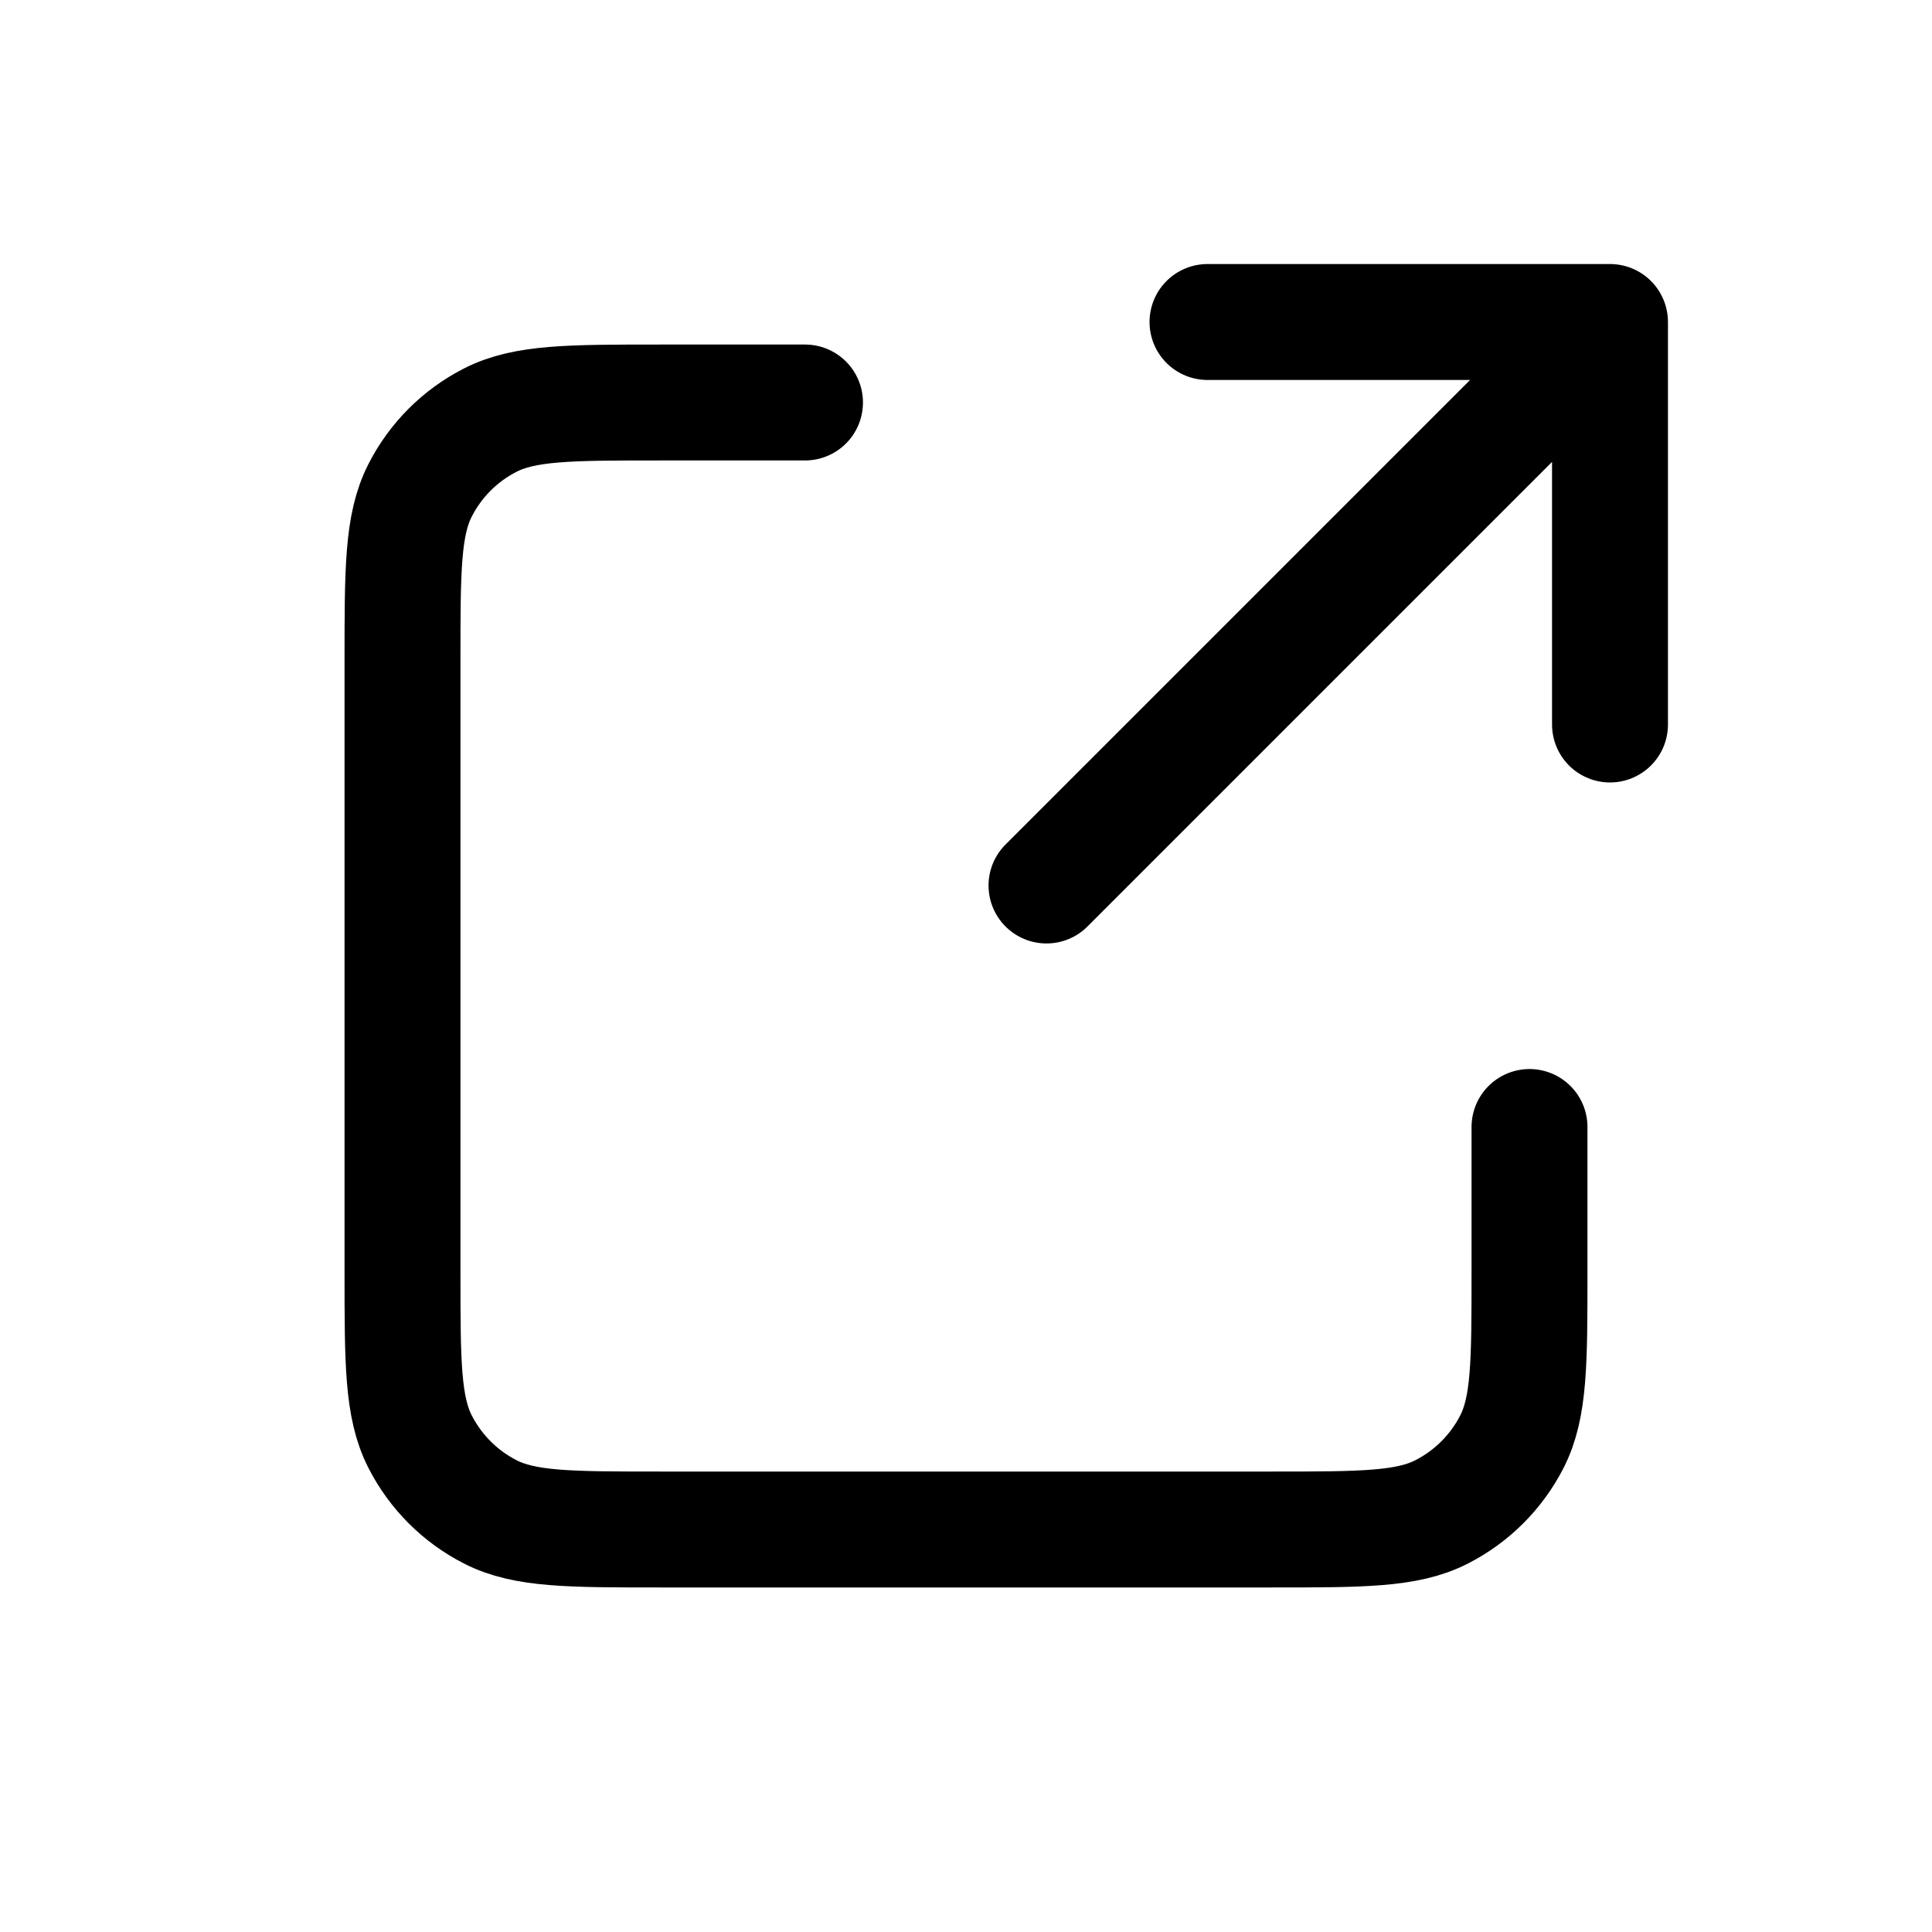
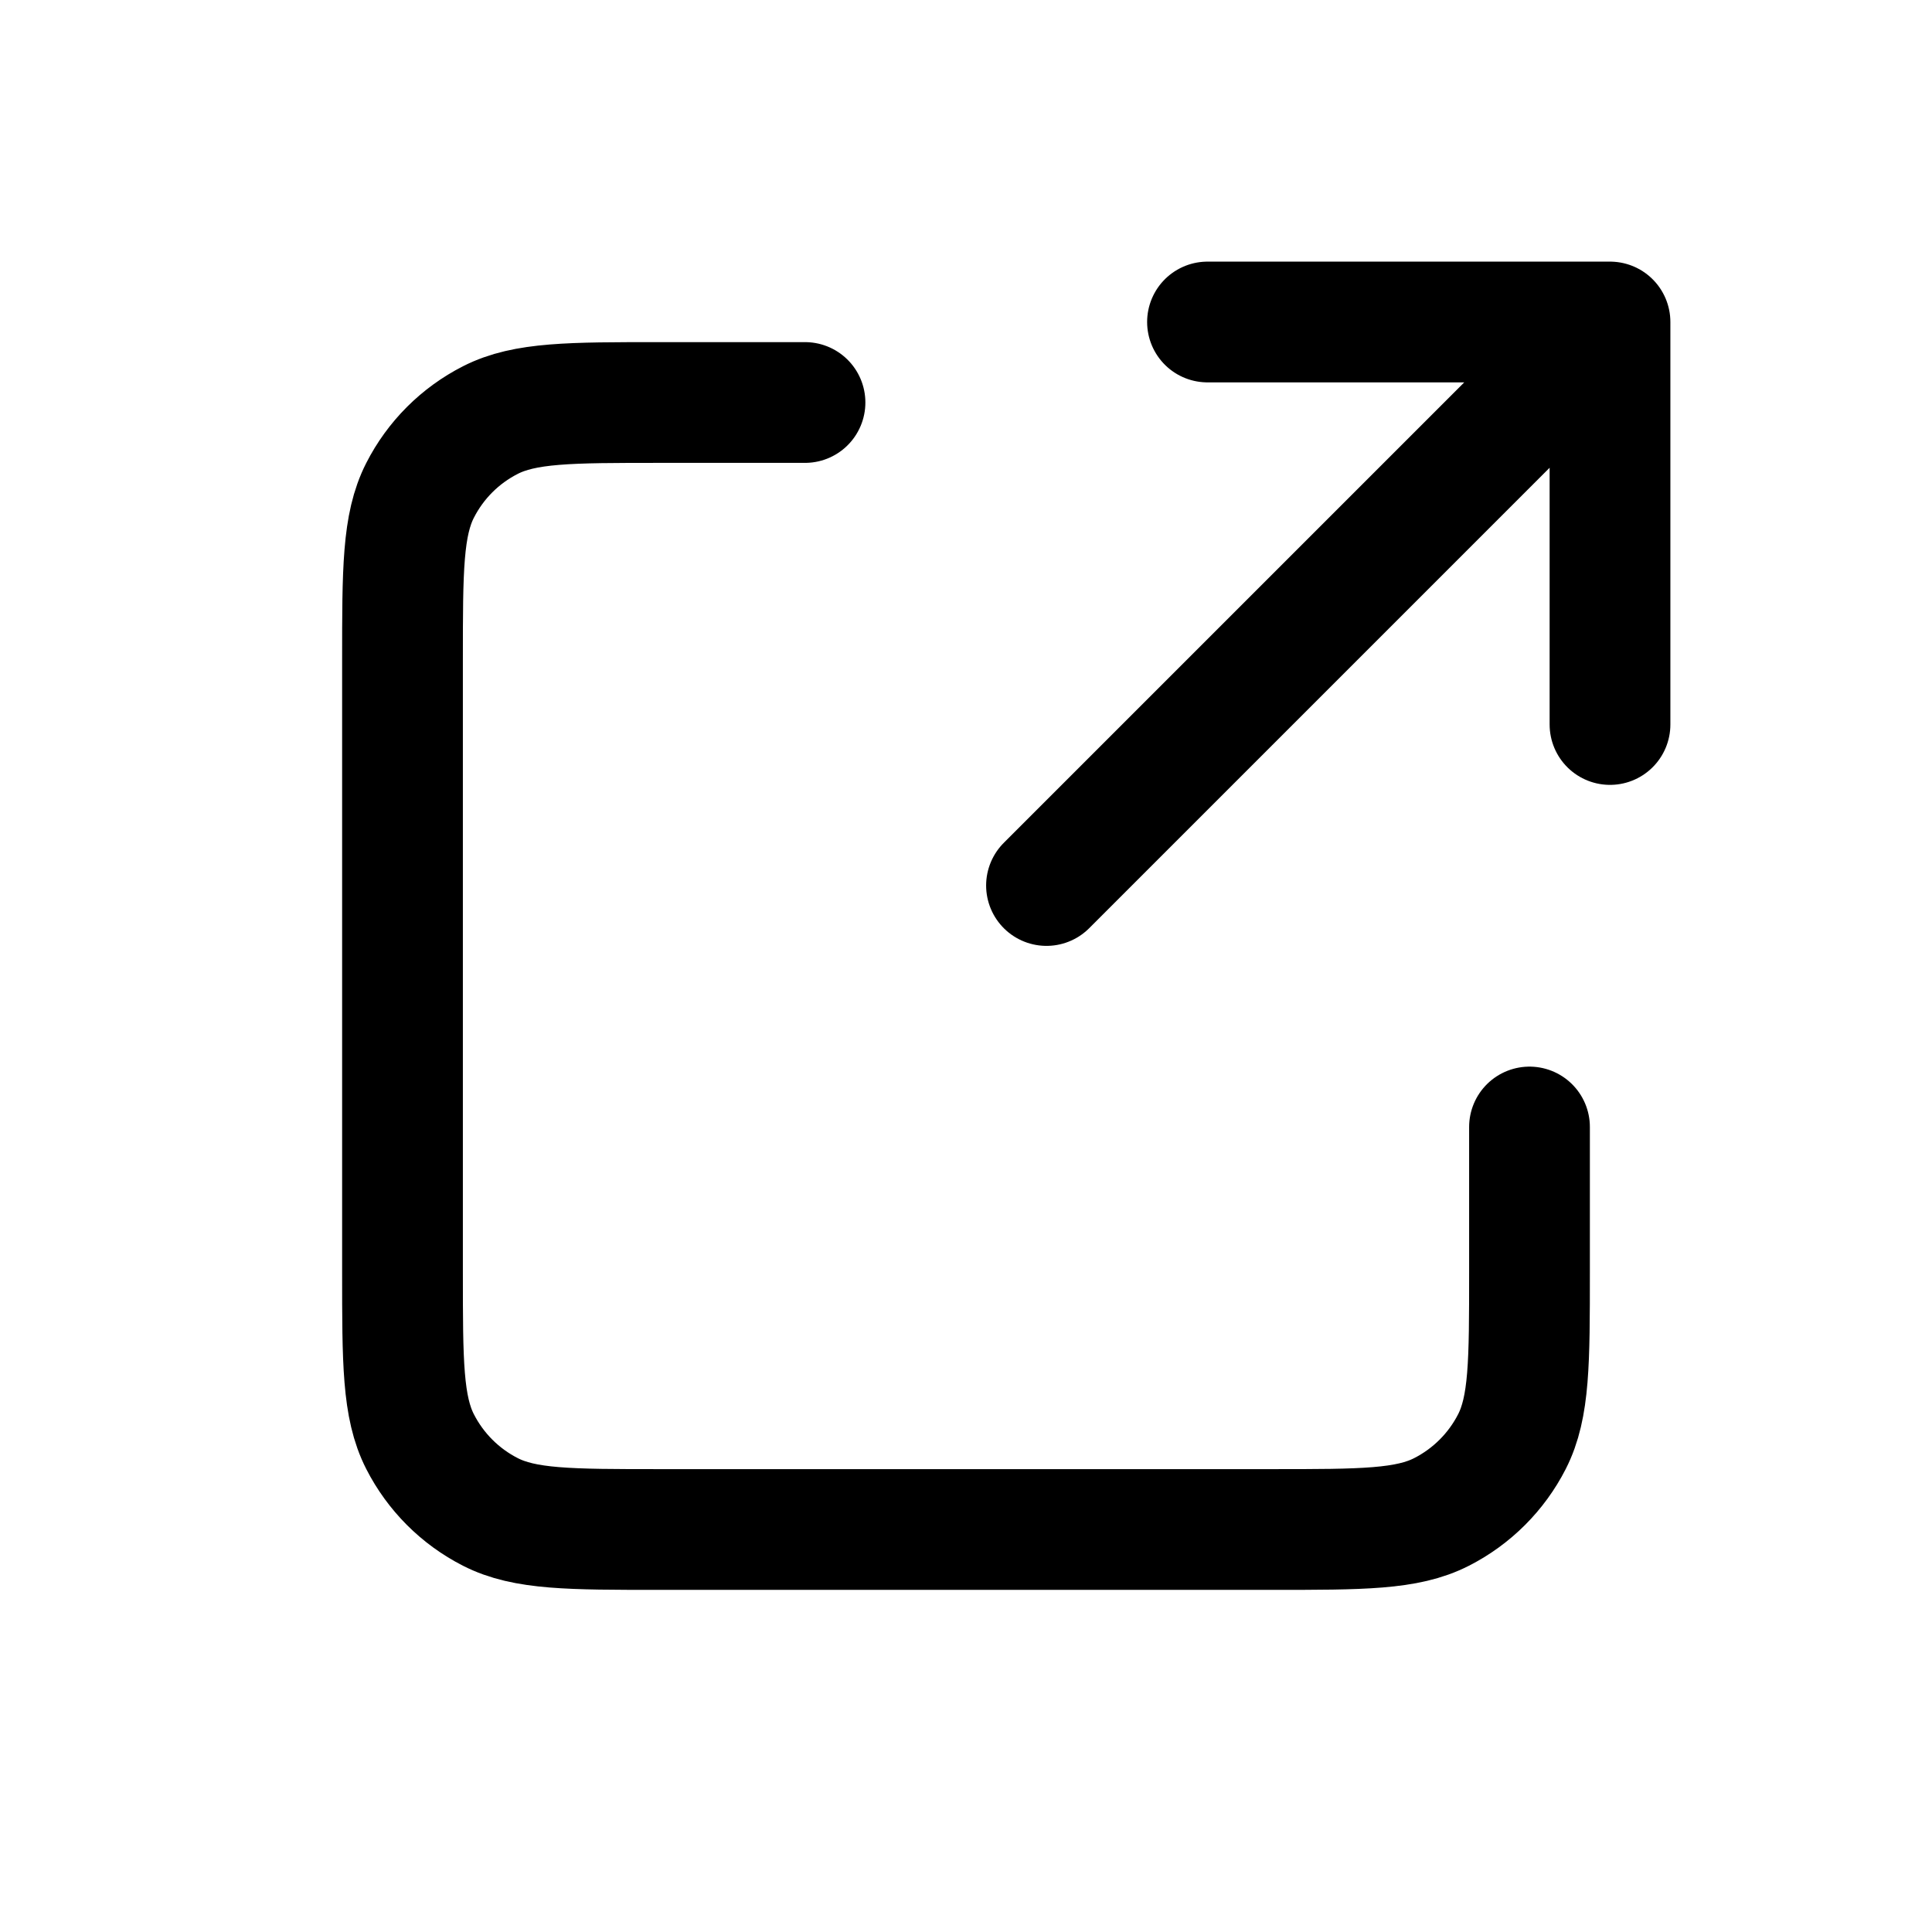
<svg xmlns="http://www.w3.org/2000/svg" width="64px" height="64px" viewBox="0 0 24 24" fill="none">
-   <g id="SVGRepo_bgCarrier" stroke-width="0" />
-   <g id="SVGRepo_tracerCarrier" stroke-linecap="round" stroke-linejoin="round" />
-   <g id="SVGRepo_iconCarrier">
-     <g id="Interface / External_Link">
-       <path id="Vector" d="M10 5H8.2C7.08 5 6.52 5 6.092 5.218C5.715 5.41 5.41 5.715 5.218 6.092C5 6.52 5 7.08 5 8.2V15.8C5 16.92 5 17.48 5.218 17.908C5.41 18.284 5.715 18.59 6.092 18.782C6.519 19 7.079 19 8.197 19H15.803C16.921 19 17.48 19 17.907 18.782C18.284 18.59 18.59 18.284 18.782 17.908C19 17.48 19 16.921 19 15.803V14M20 9V4M20 4H15M20 4L13 11" stroke="#000000" stroke-width="1.44" stroke-linecap="round" stroke-linejoin="round" />
-     </g>
-   </g>
+   <path id="Vector" fill="none" d="M10 5H8.2C7.08 5 6.52 5 6.092 5.218C5.715 5.41 5.41 5.715 5.218 6.092C5 6.52 5 7.08 5 8.2V15.8C5 16.92 5 17.48 5.218 17.908C5.41 18.284 5.715 18.59 6.092 18.782C6.519 19 7.079 19 8.197 19H15.803C16.921 19 17.48 19 17.907 18.782C18.284 18.59 18.59 18.284 18.782 17.908C19 17.48 19 16.921 19 15.803V14M20 9V4M20 4H15M20 4L13 11" stroke="currentColor" stroke-width="1.5" stroke-linecap="round" stroke-linejoin="round" />
</svg>
